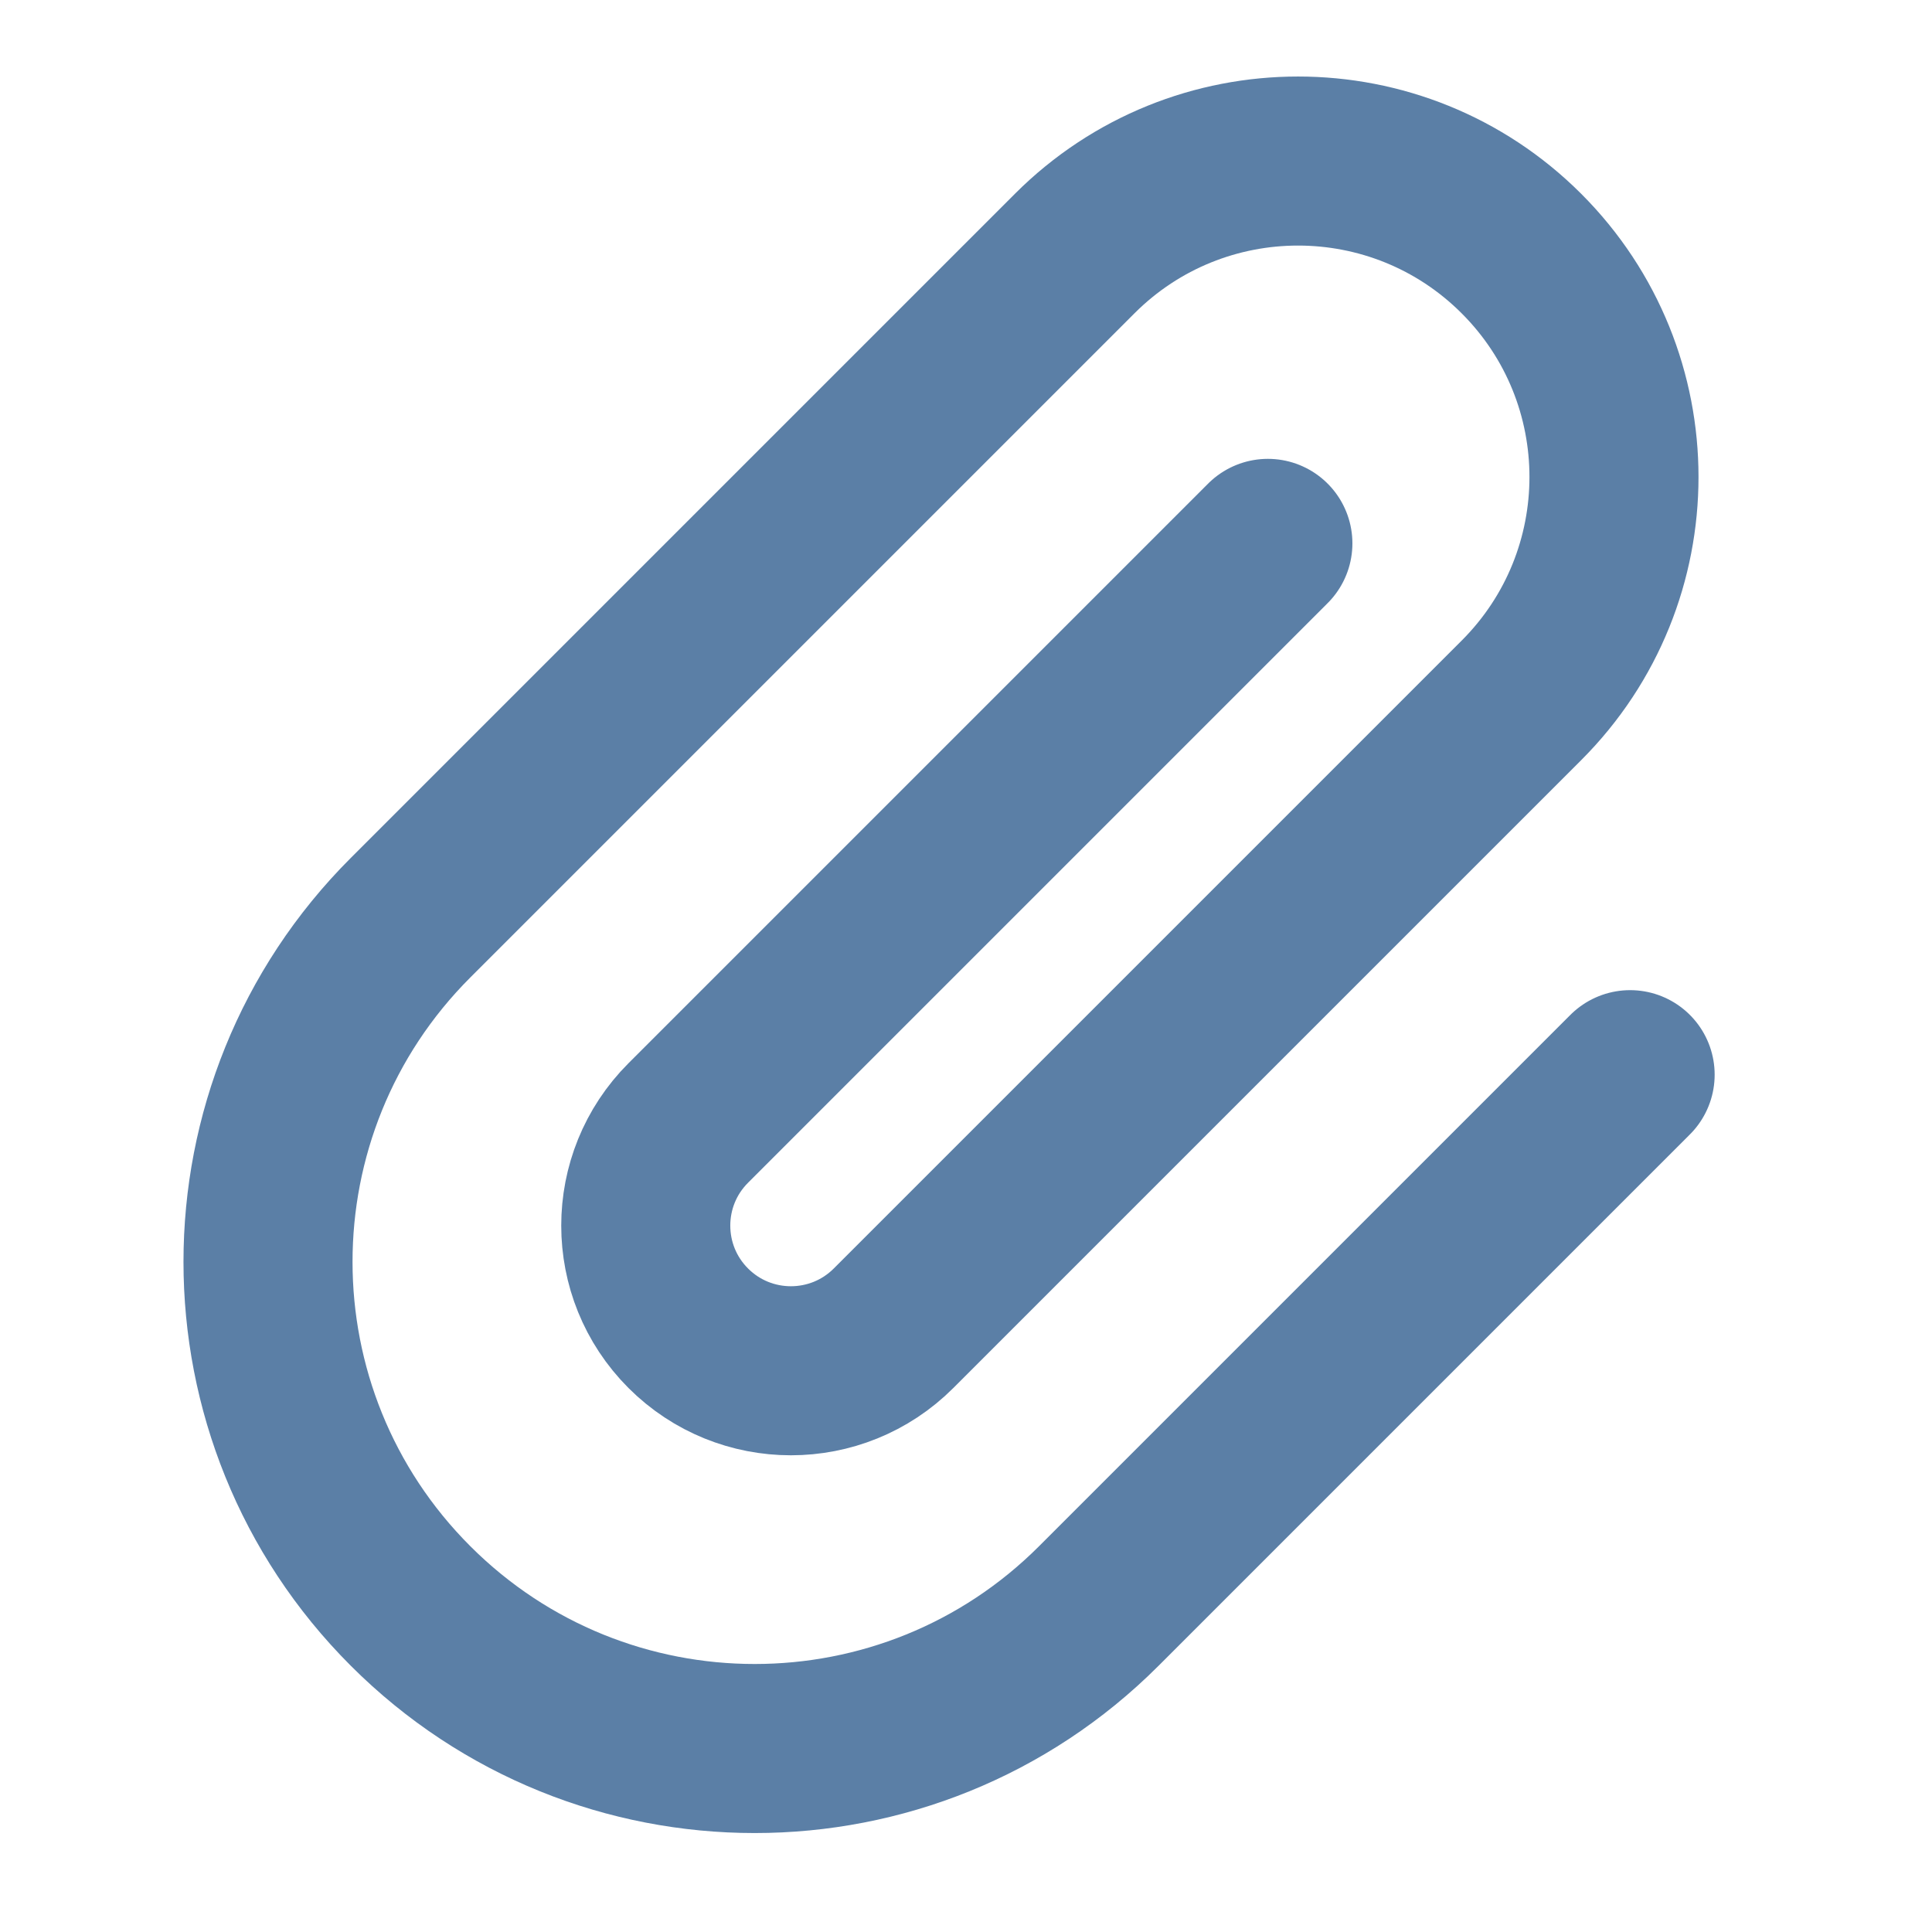
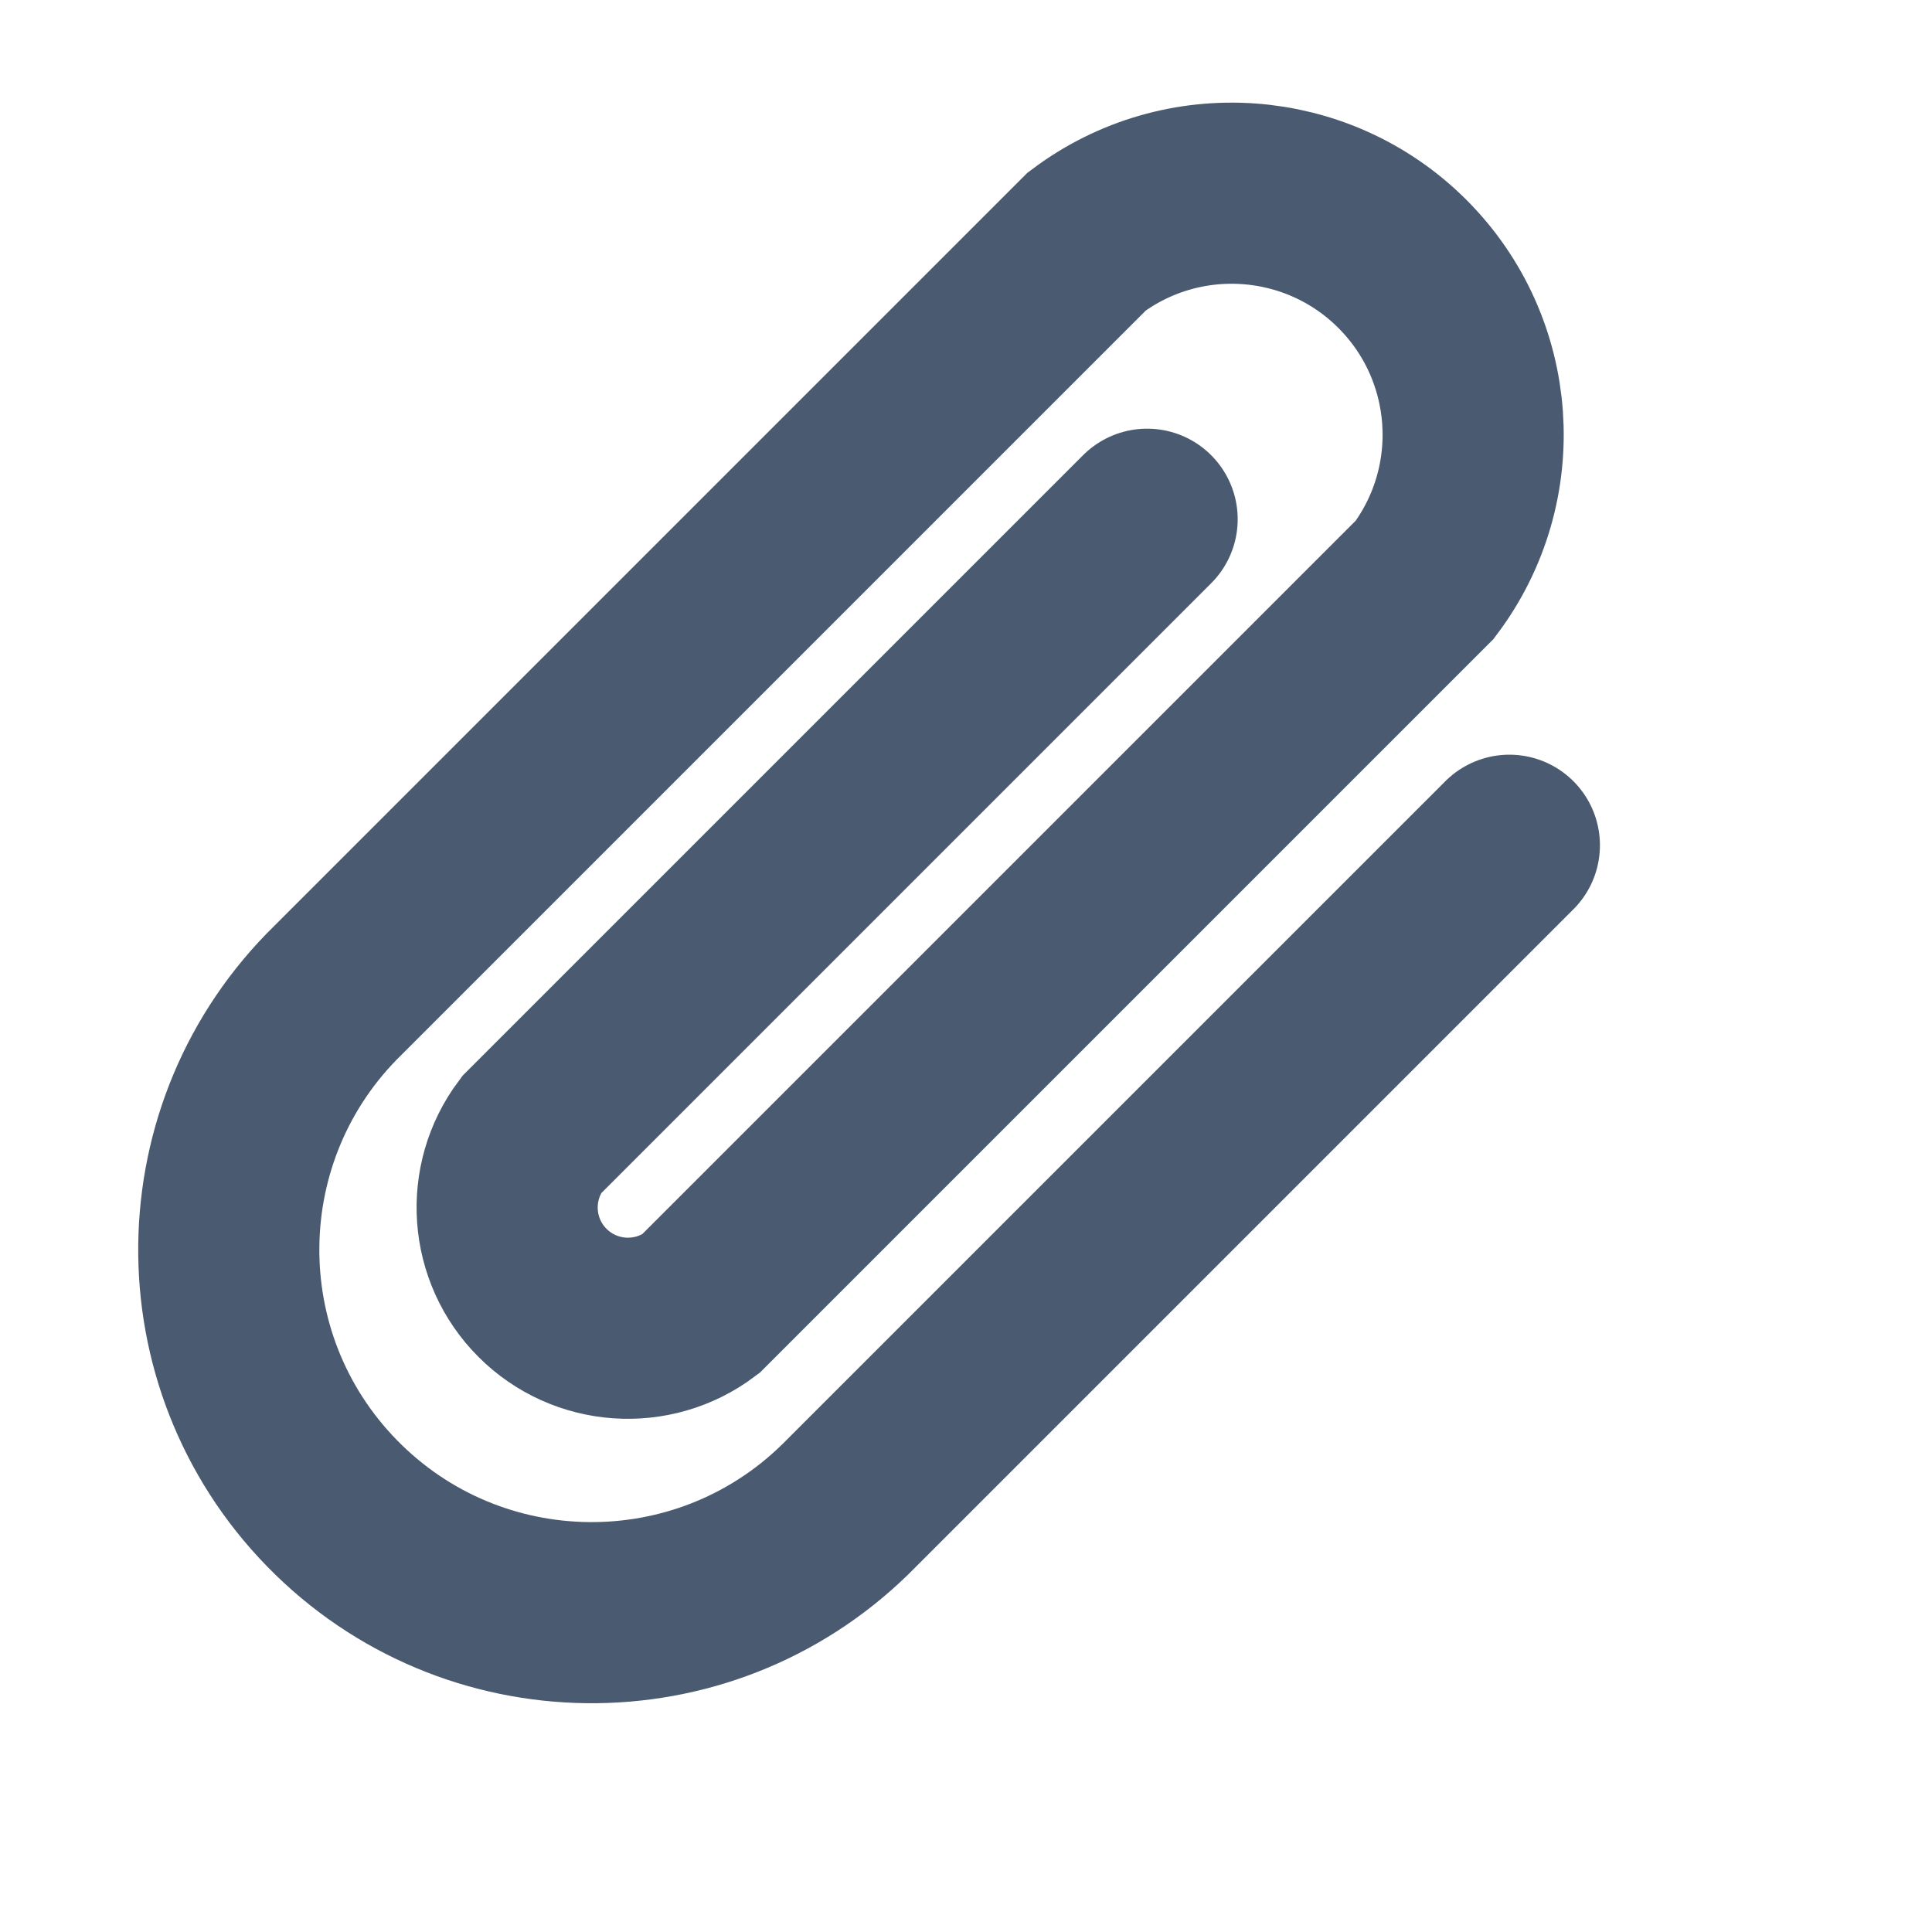
<svg xmlns="http://www.w3.org/2000/svg" width="16" height="16" viewBox="0 0 16 16">
-   <path d="M10.5 4.5 5.7 9.3a1.2 1.2 0 0 0 1.7 1.7l5.2-5.2a2.6 2.6 0 0 0-3.7-3.7L3.4 7.6a4 4 0 0 0 5.7 5.7l4.4-4.4" fill="none" stroke="#5b7fa6" stroke-width="1.4" stroke-linecap="round" stroke-linejoin="round" />
+   <defs>
+     <linearGradient id="a" x1="0" y1="0" x2="0" y2="1">
+       <stop offset="0" stop-color="#f0f0f0" />
+       <stop offset="1" stop-color="#9aa4b0" />
+     </linearGradient>
+   </defs>
+   <path d="M12.5 7L7 12.5A3 3 0 0 1 2.8 8.2L9 2A2 2 0 0 1 11.8 4.8L5.8 10.8A1 1 0 0 1 4.4 9.4L9.5 4.3" fill="none" stroke="#4a5a70" stroke-width="1.5" stroke-linecap="round" />
</svg>
